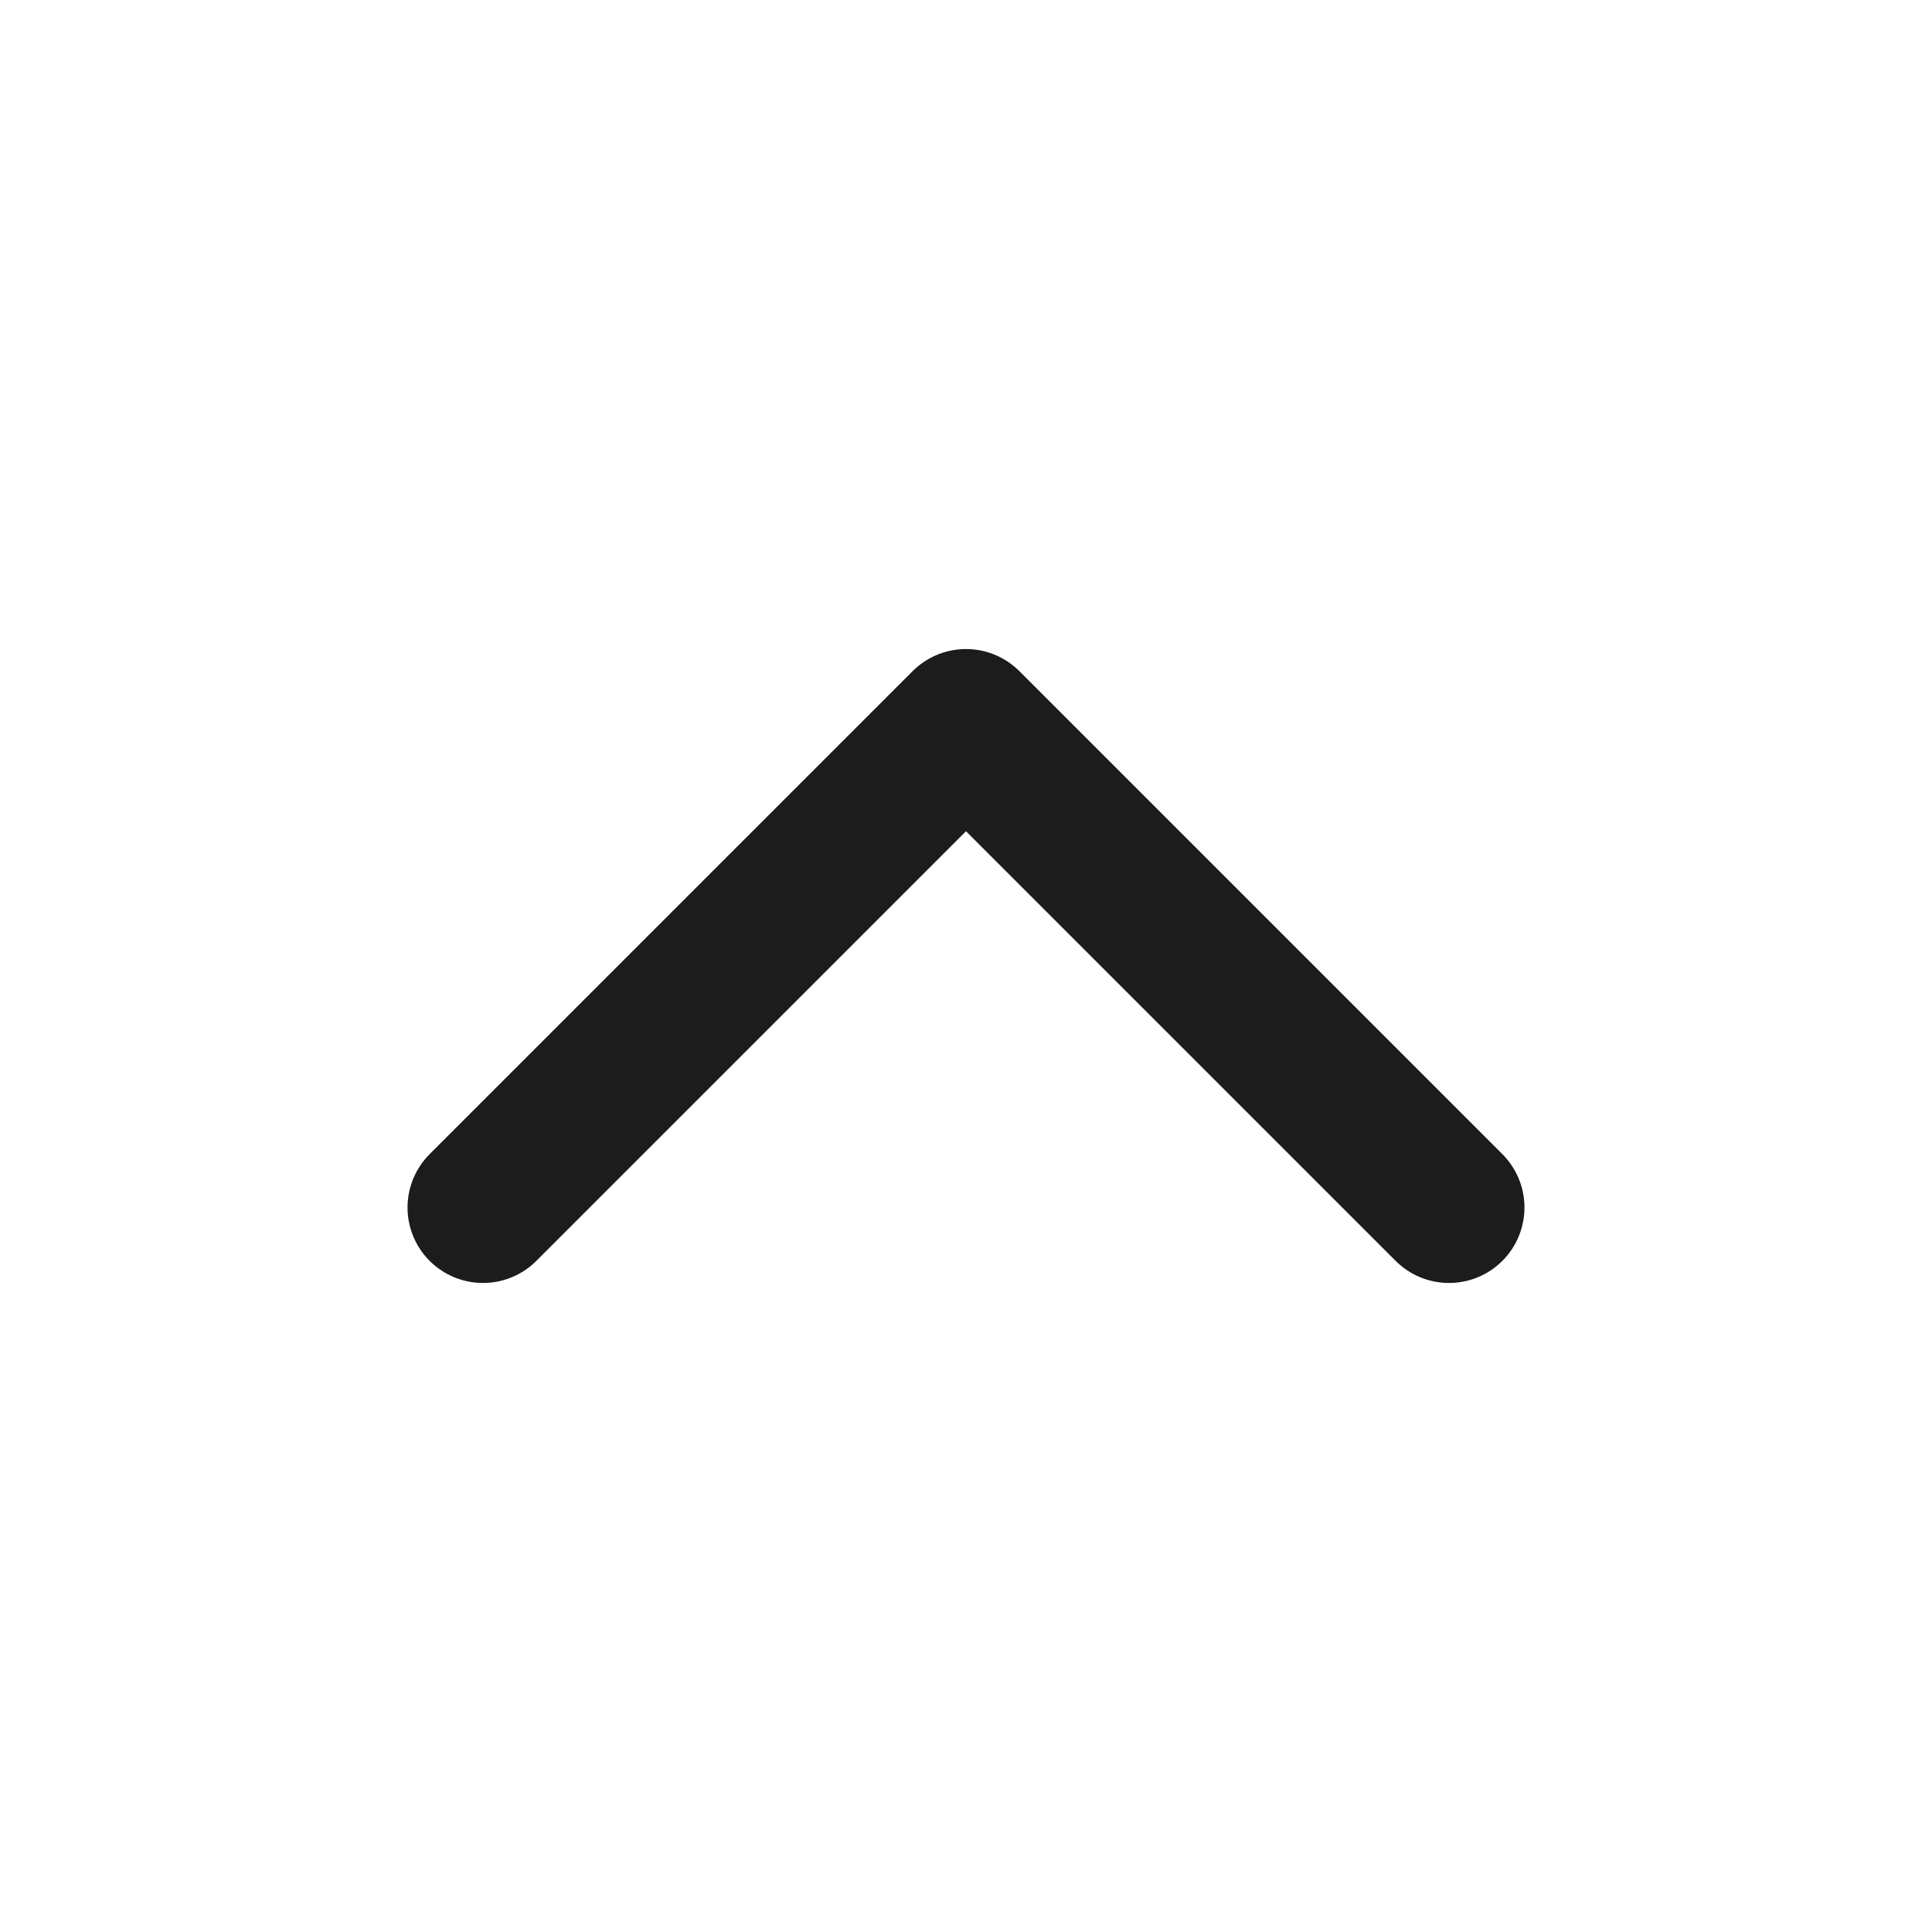
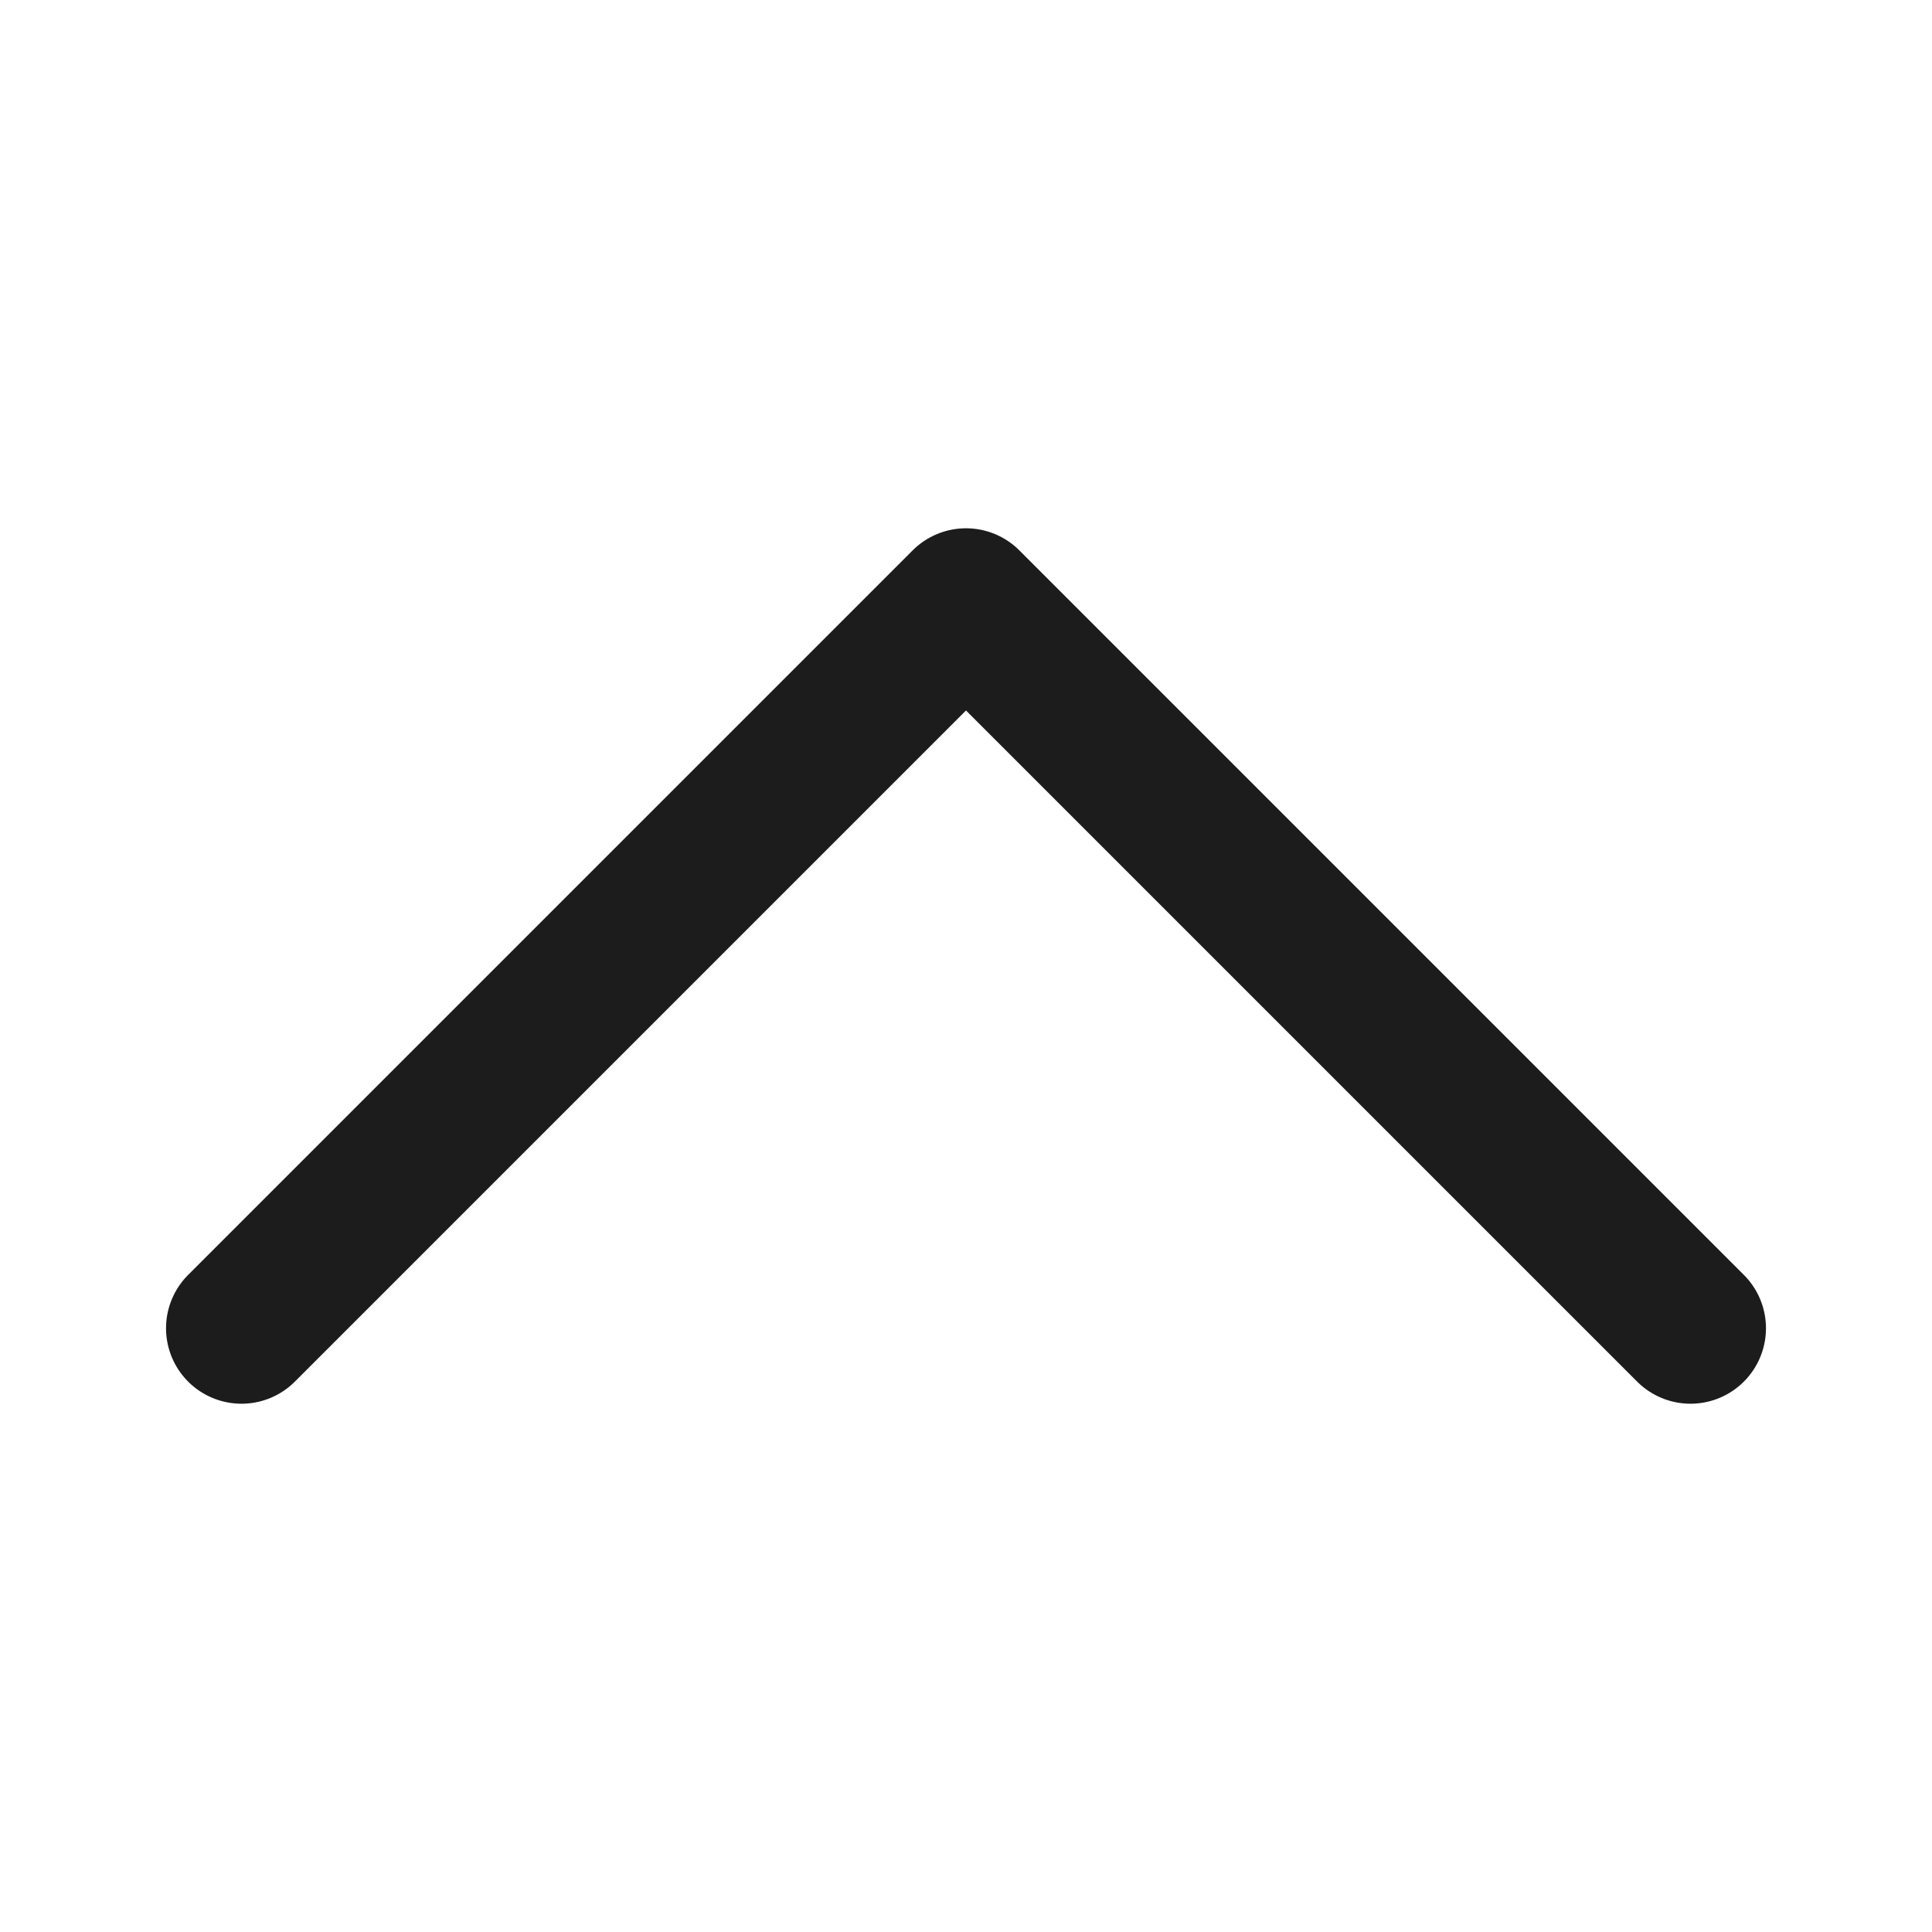
<svg xmlns="http://www.w3.org/2000/svg" width="16" height="16" viewBox="0 0 16 16" fill="none">
-   <path d="M12 10L8 6L4 10" stroke="#1C1C1C" stroke-width="1.25" stroke-linecap="round" stroke-linejoin="round" />
+   <path d="M14 11L8 5L2 11" stroke="#1C1C1C" stroke-width="1.25" stroke-linecap="round" stroke-linejoin="round" />
</svg>
